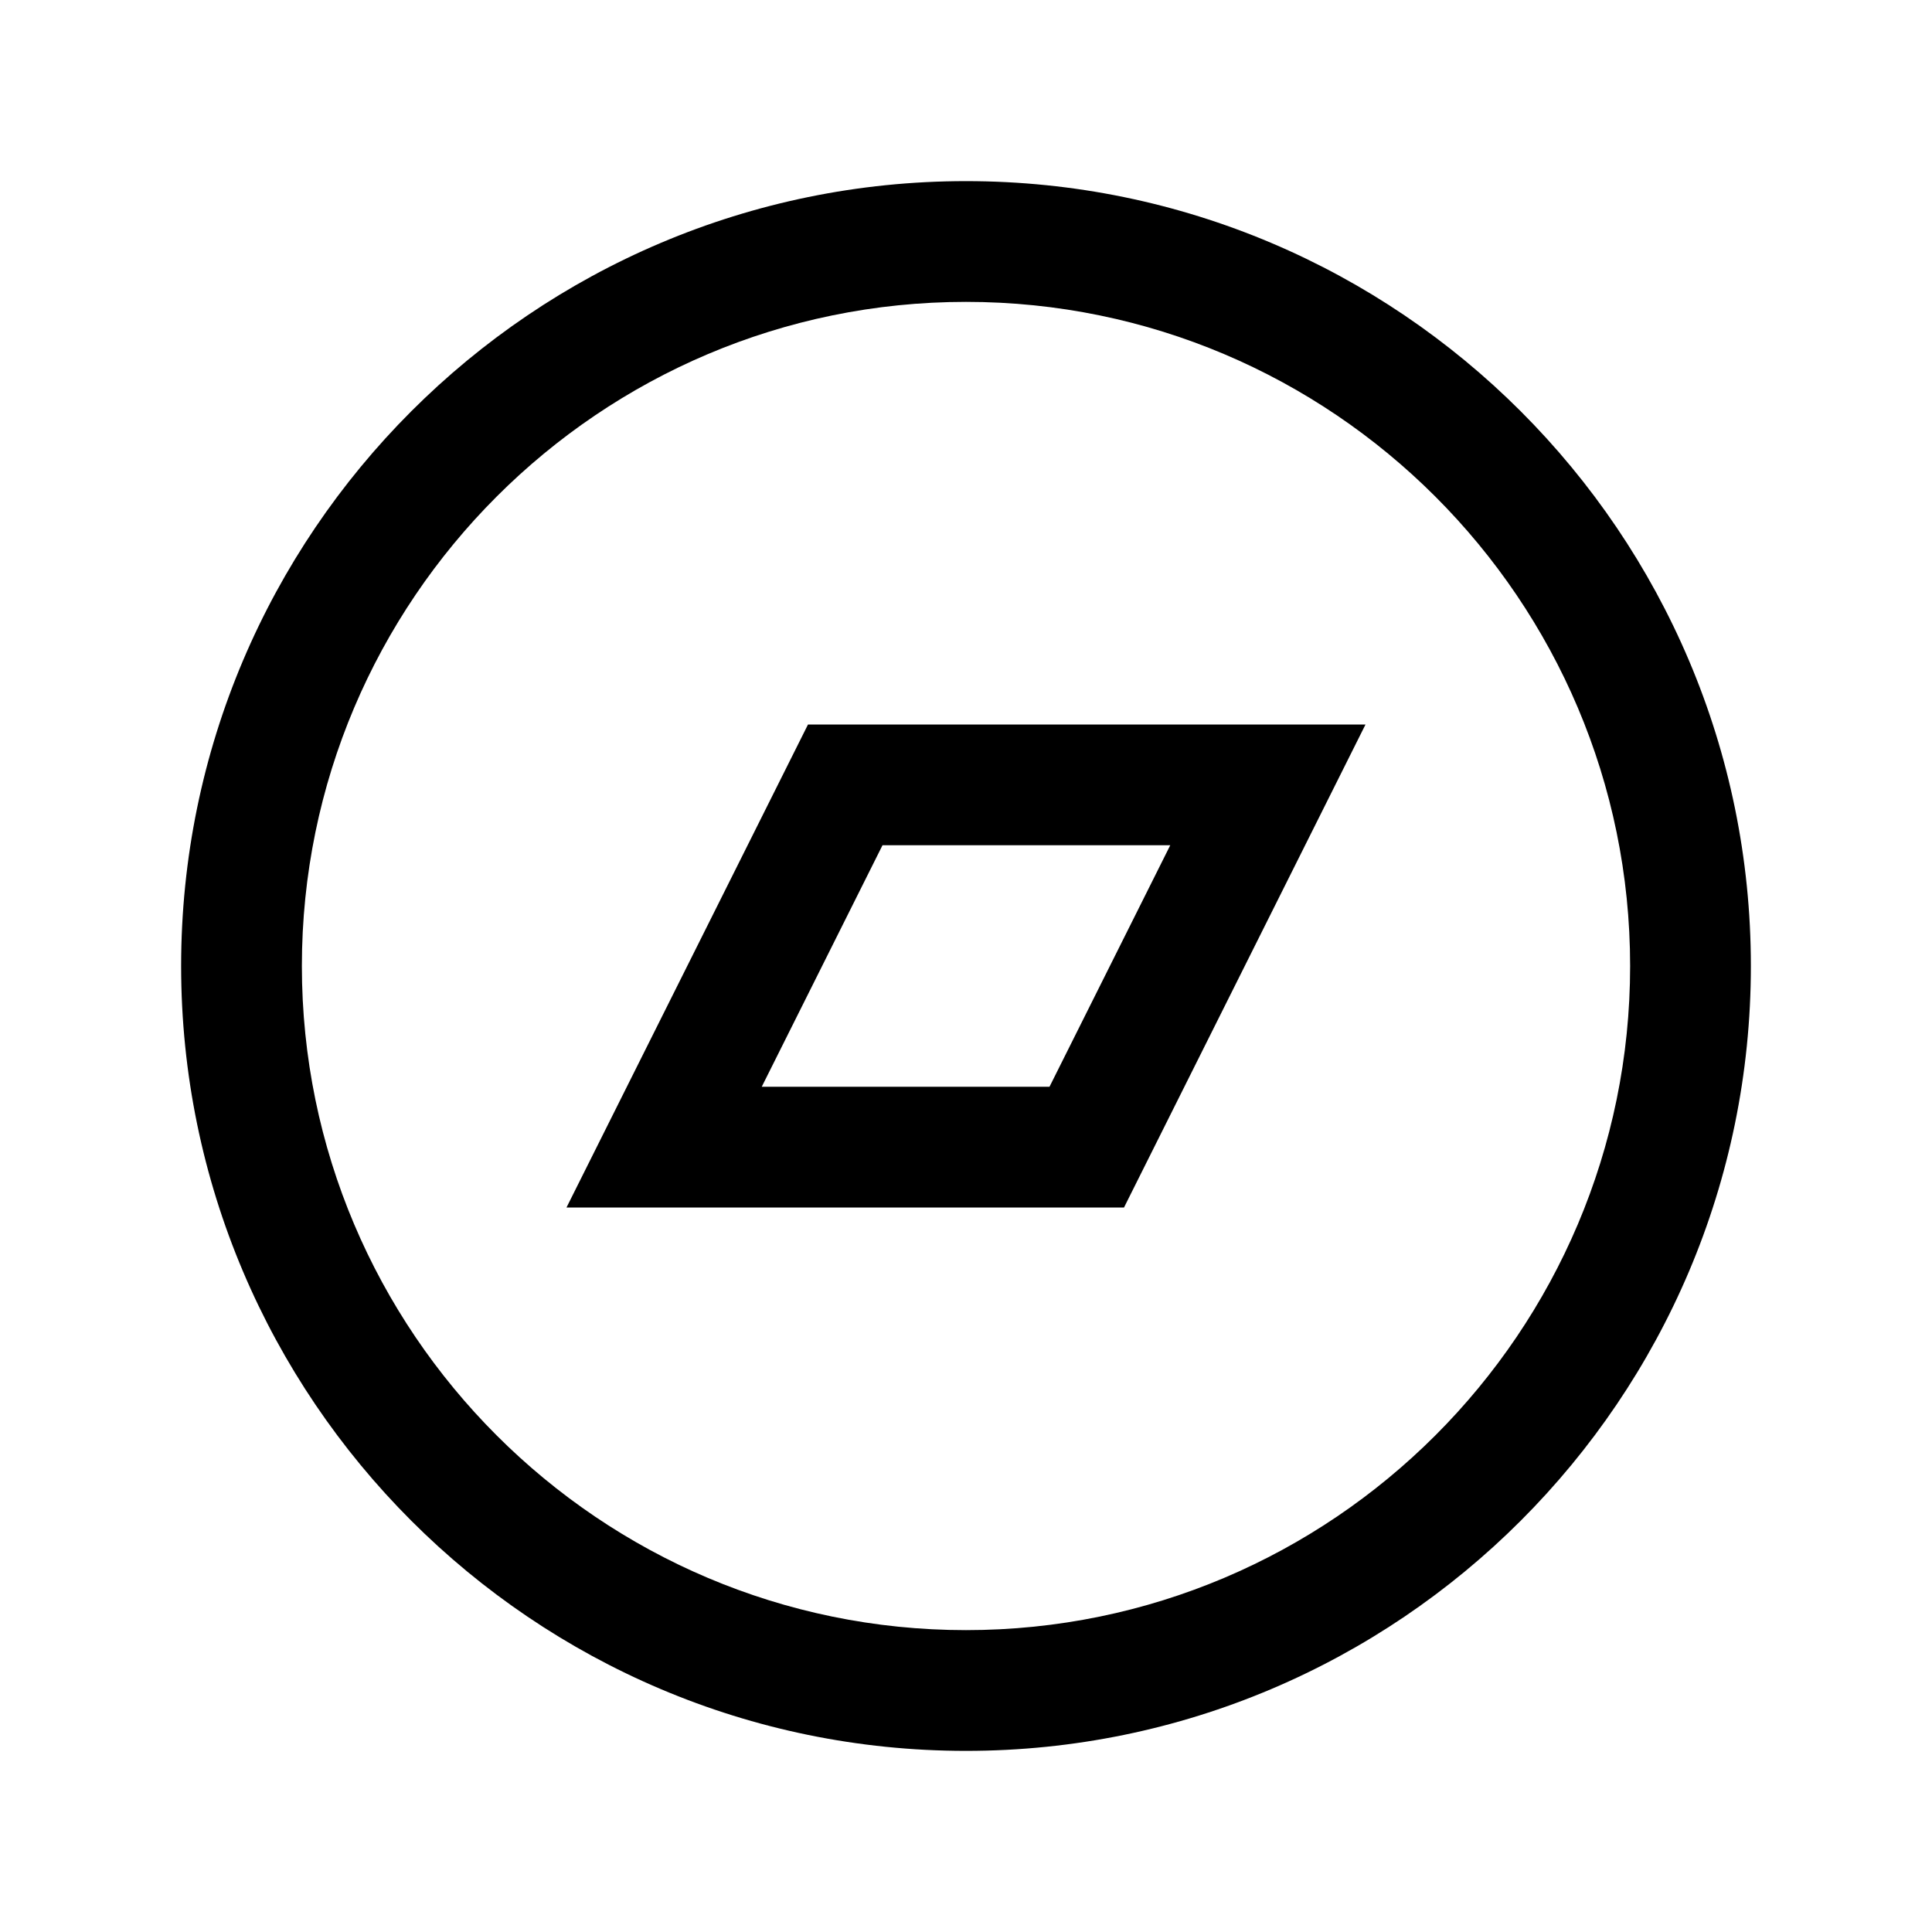
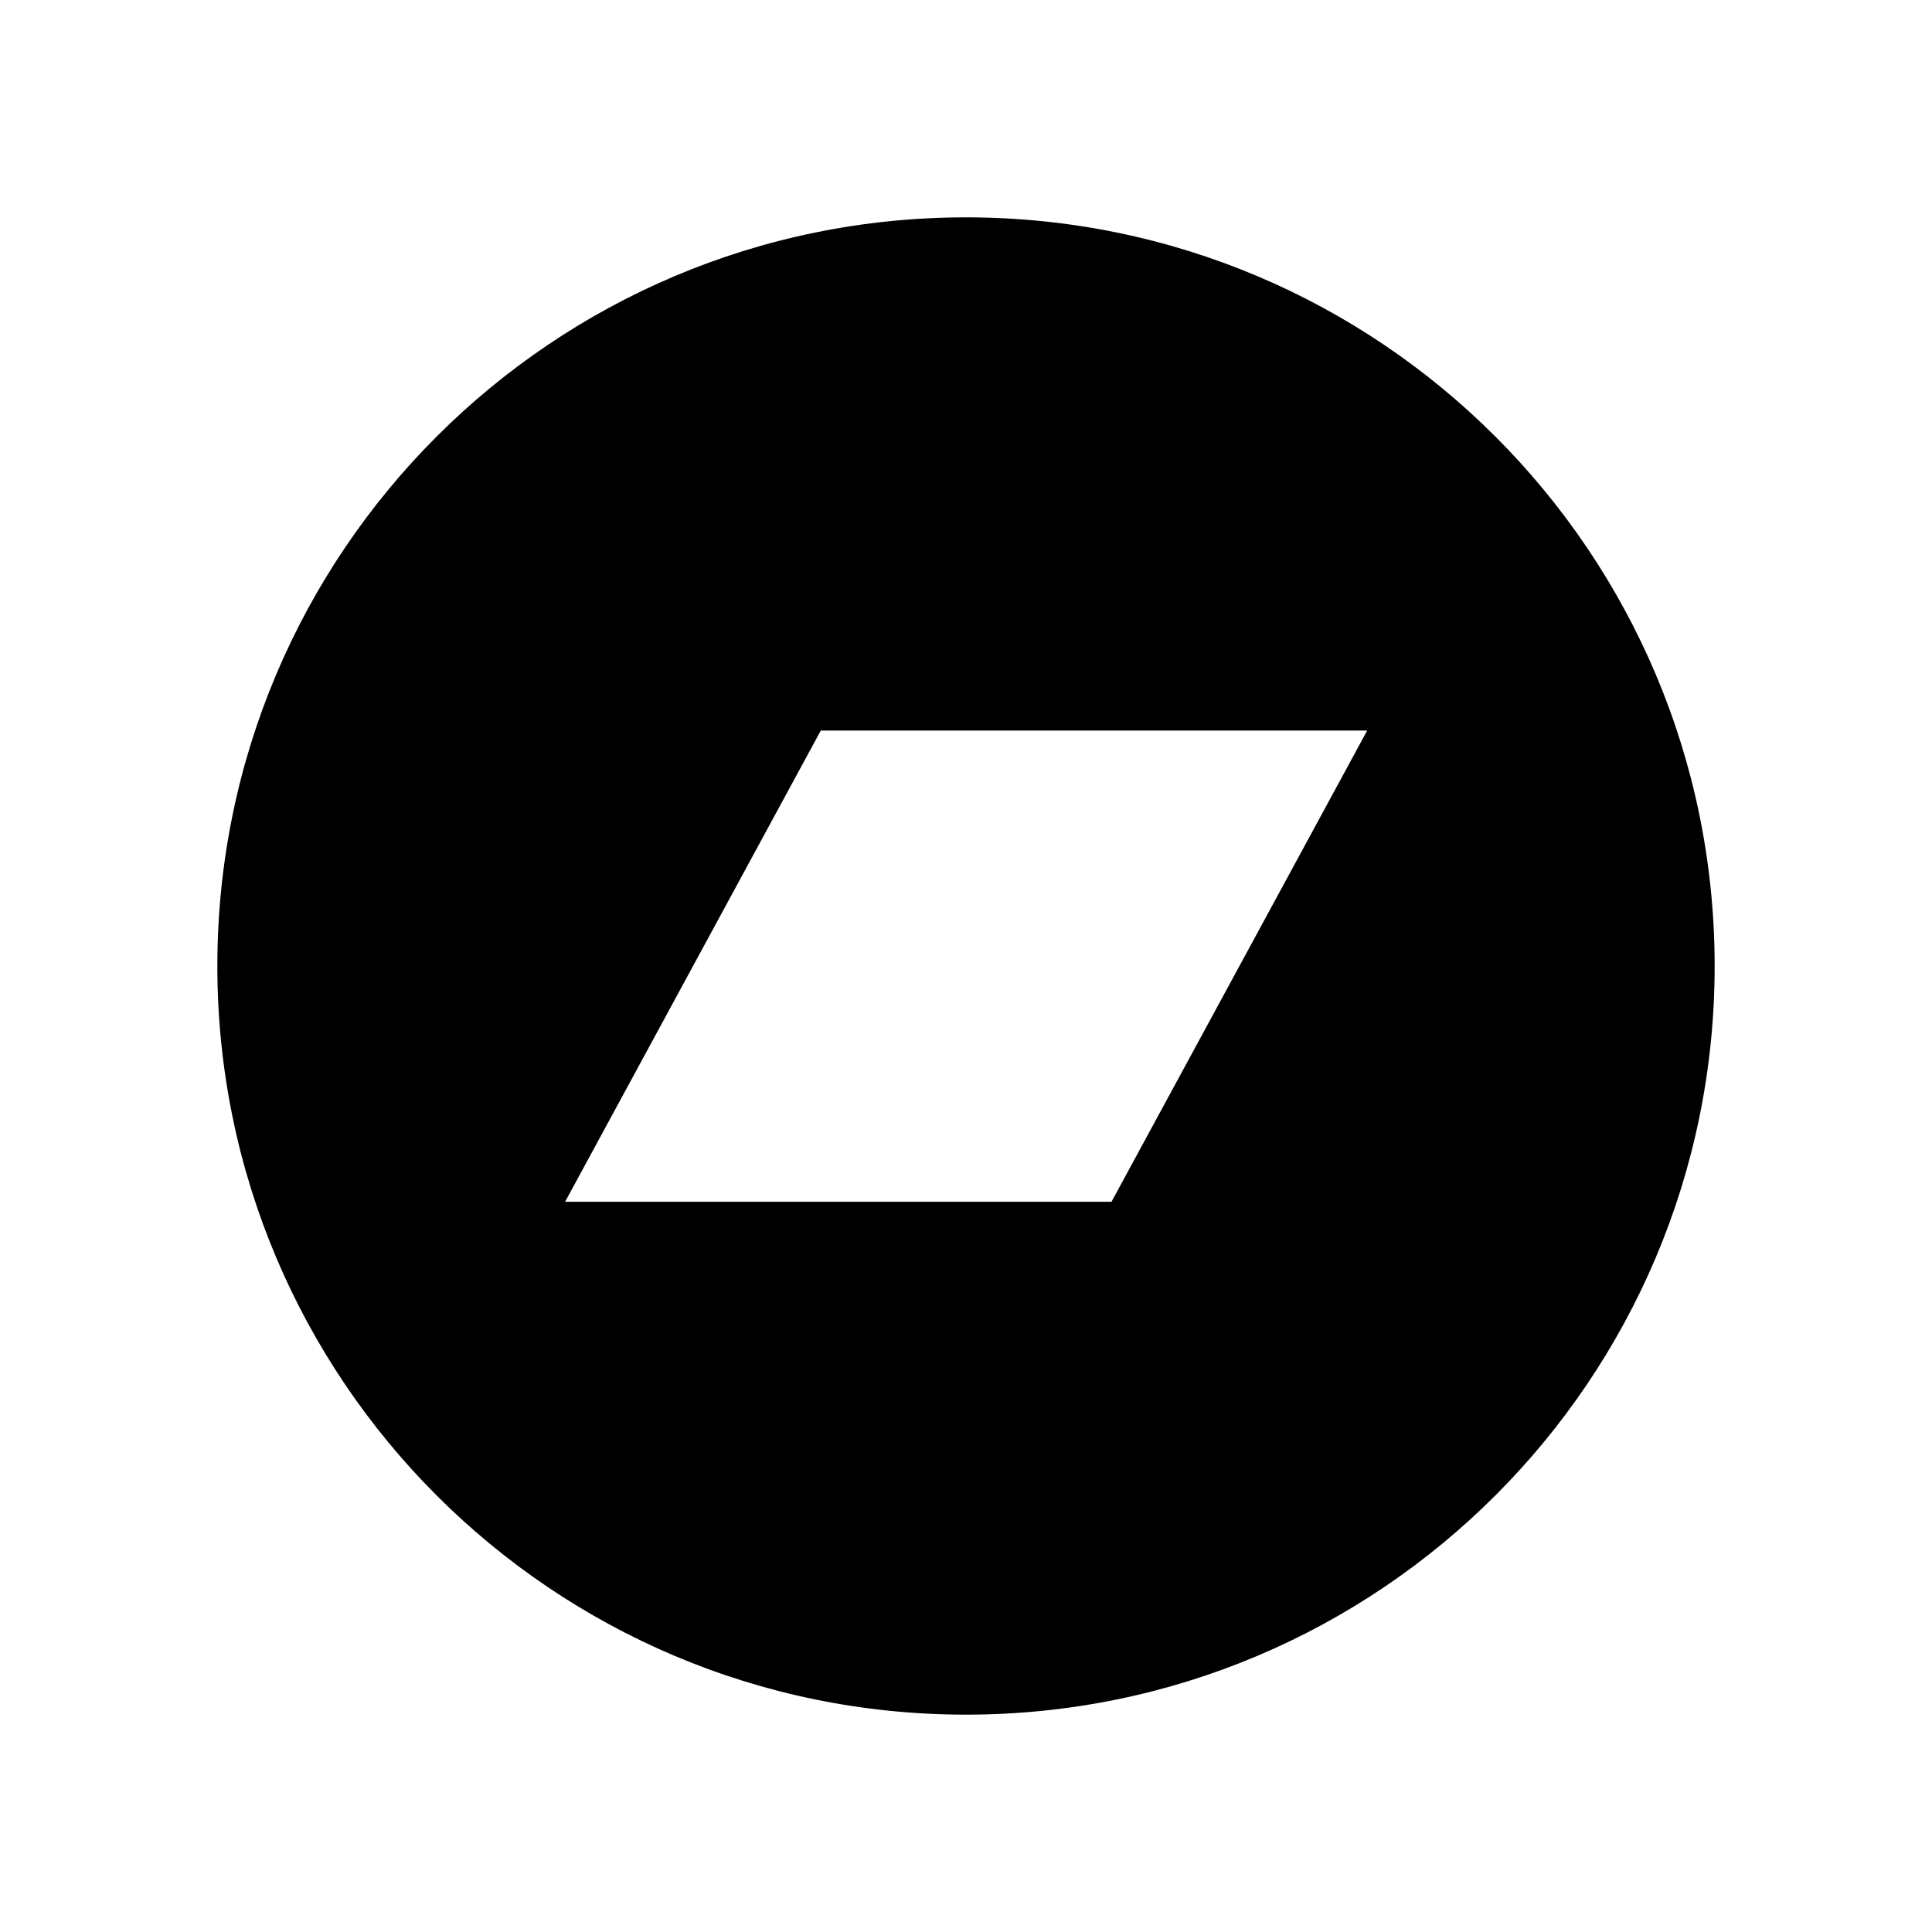
- <svg xmlns="http://www.w3.org/2000/svg" viewBox="0 0 32 32" class="icon">
-   <path d="M 16 3 C 8.832 3 3 8.832 3 16 C 3 23.168 8.832 29 16 29 C 23.168 29 29 23.168 29 16 C 29 8.832 23.168 3 16 3 z M 16 5 C 22.065 5 27 9.935 27 16 C 27 22.065 22.065 27 16 27 C 9.935 27 5 22.065 5 16 C 5 9.935 9.935 5 16 5 z M 13.383 12 L 9.383 20 L 18.617 20 L 22.617 12 L 13.383 12 z M 14.617 14 L 19.383 14 L 17.383 18 L 12.617 18 L 14.617 14 z" />
+ <svg xmlns="http://www.w3.org/2000/svg" viewBox="0 0 640 640" class="icon">
+   <path d="M320 72C183 72 72 183 72 320C72 457 183 568 320 568C457 568 568 457 568 320C568 183 457 72 320 72zM368.2 398.1L187.2 398.1L271.9 242L452.9 242L368.2 398.1z" />
</svg>
